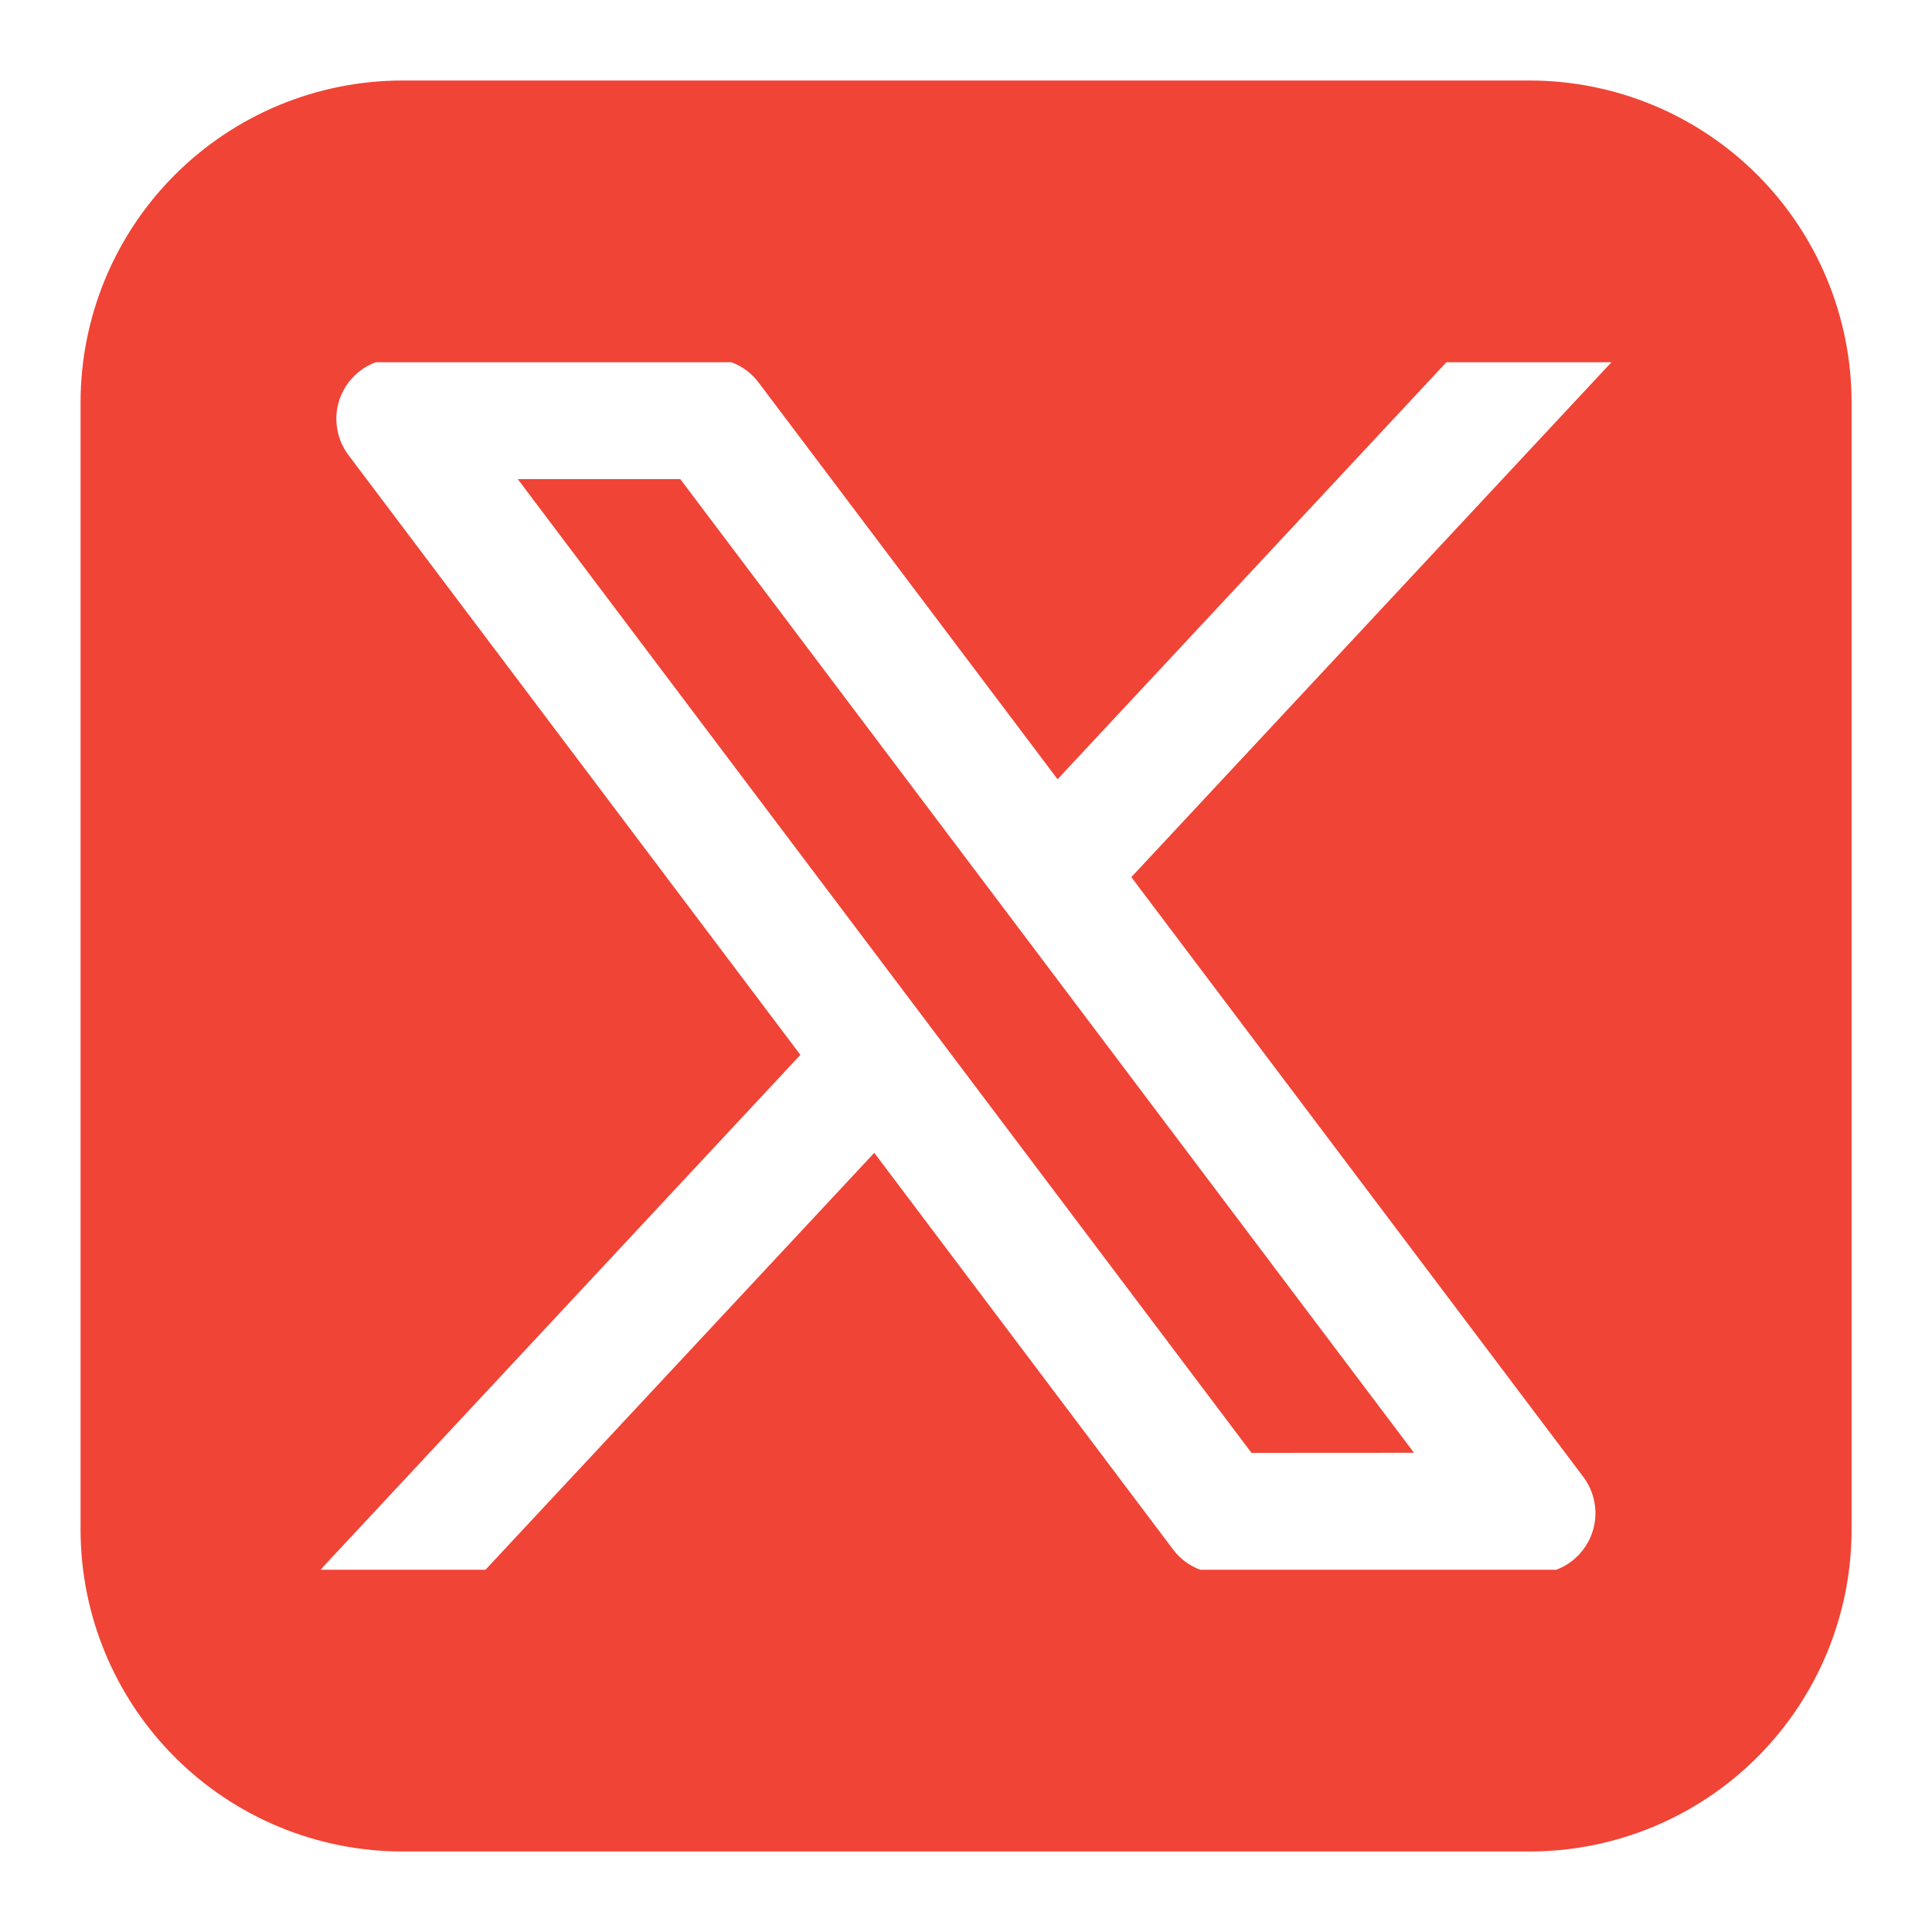
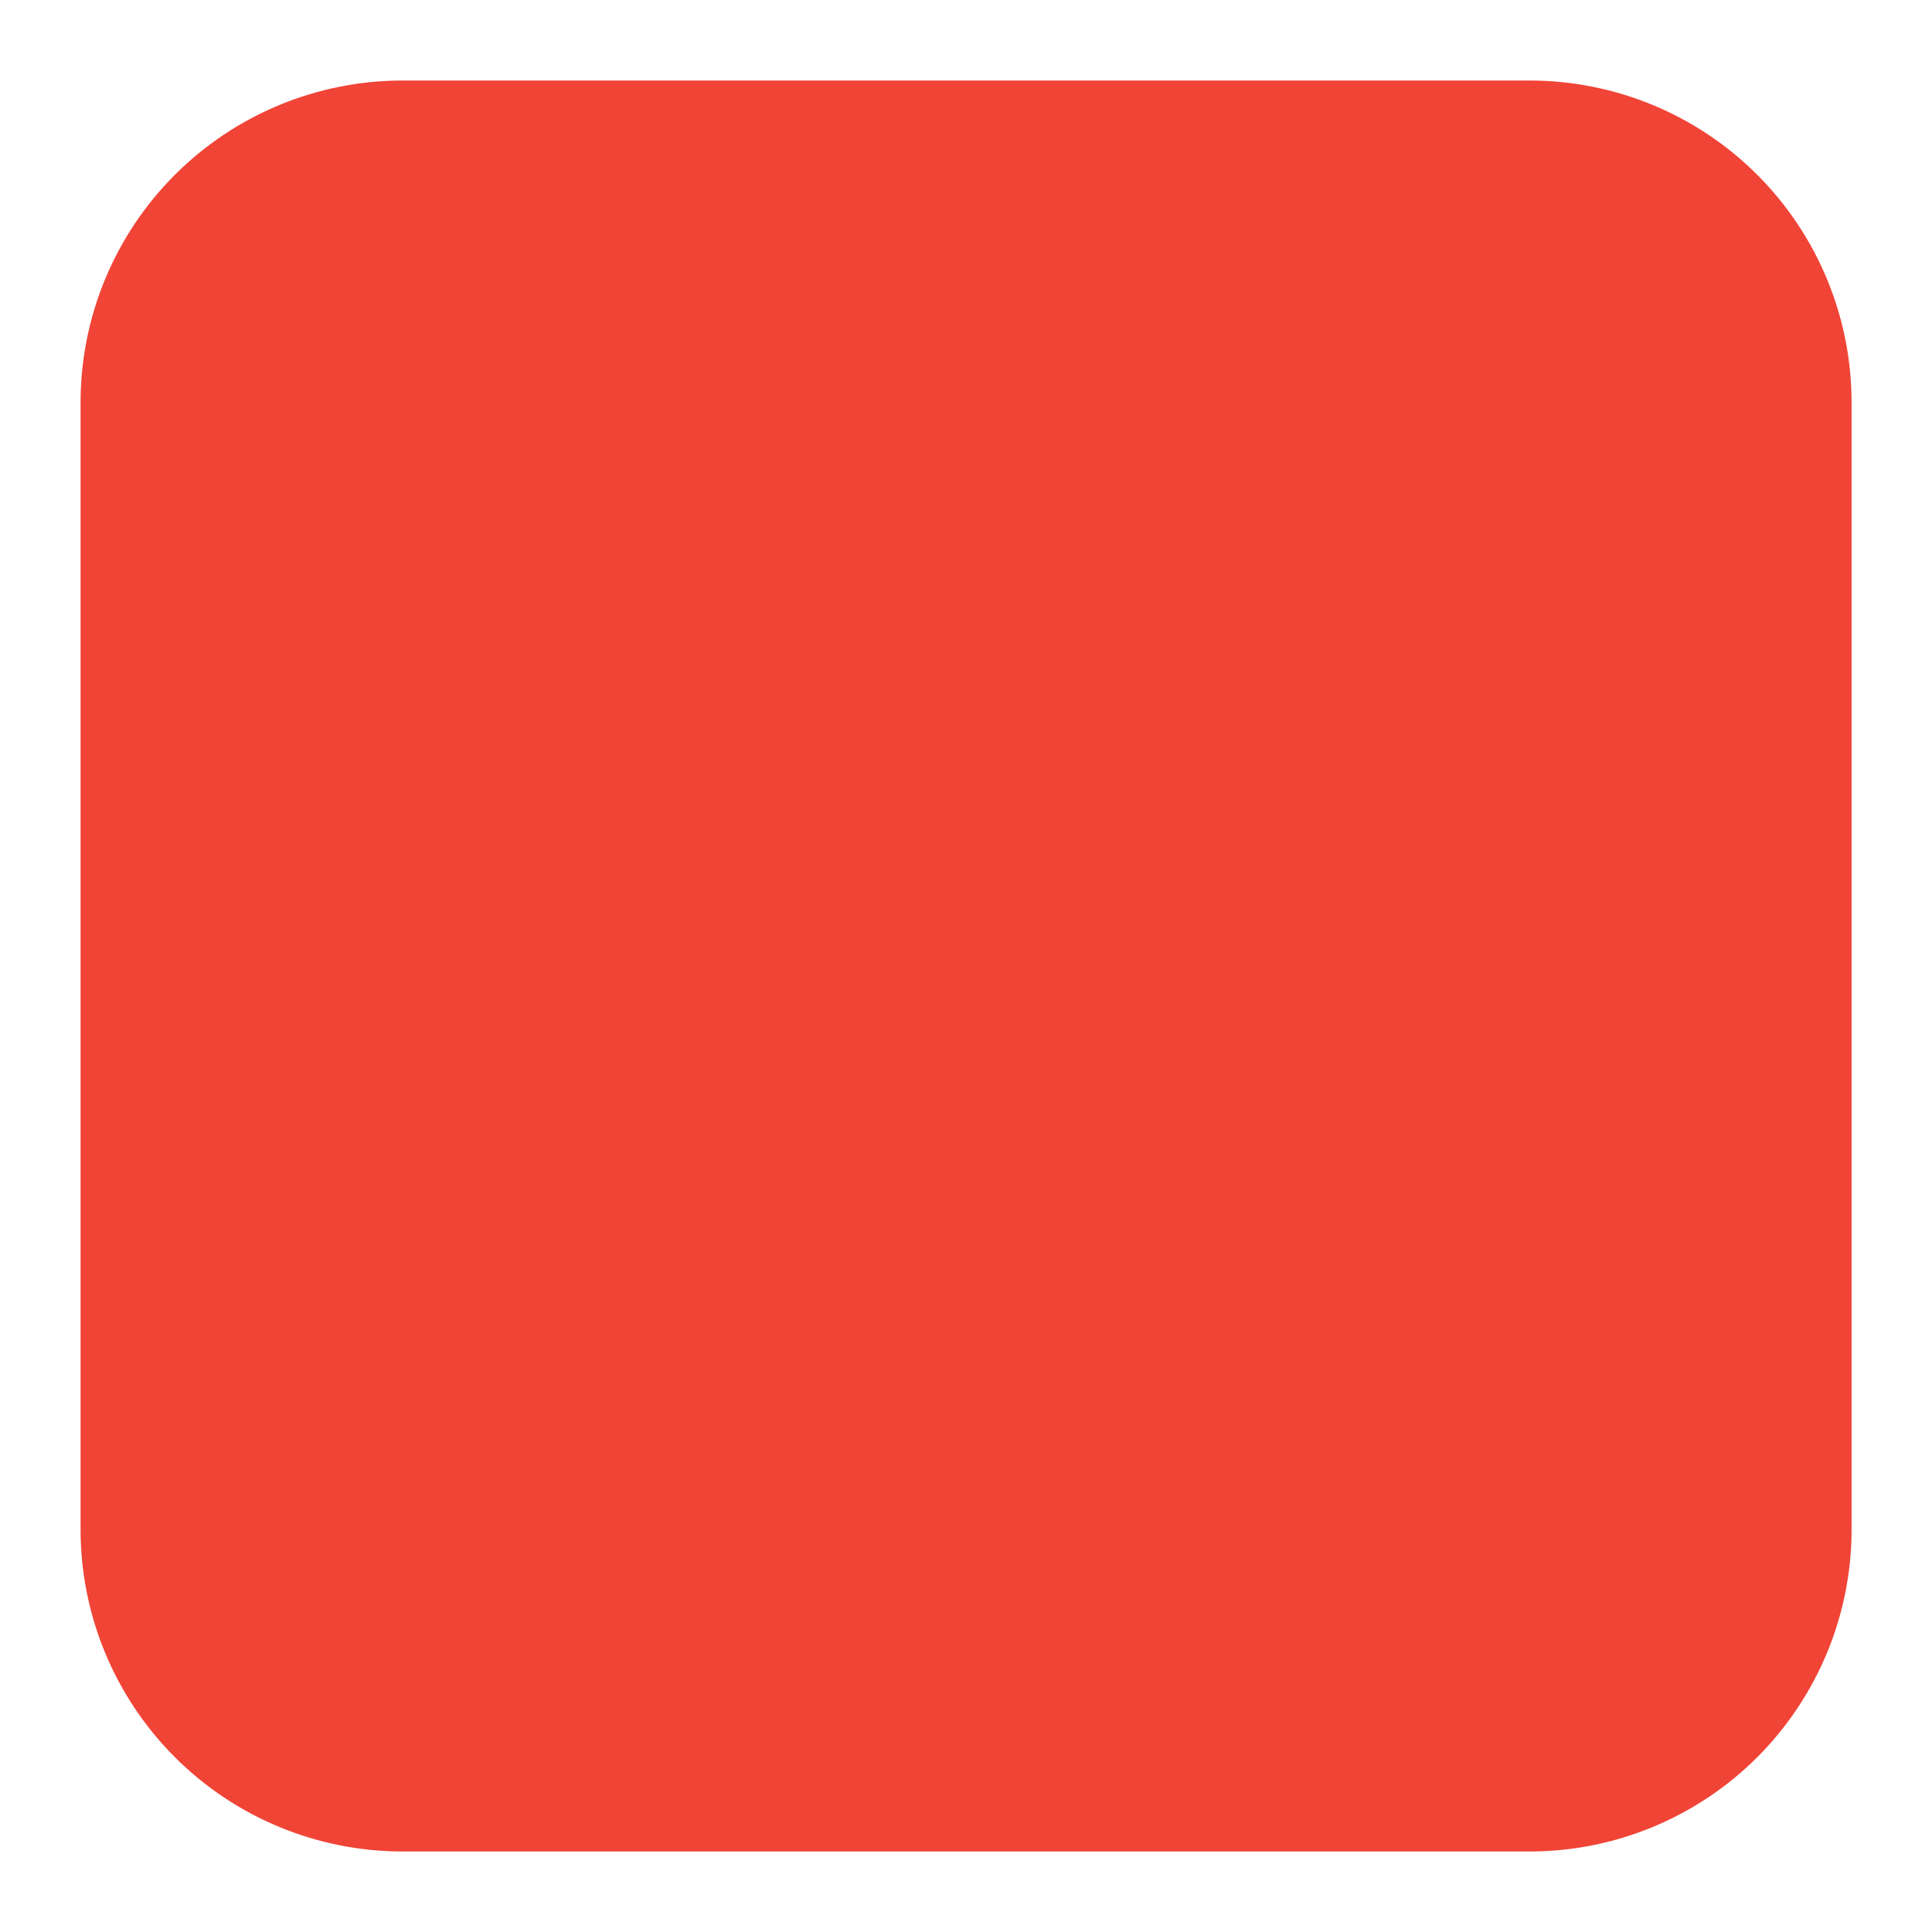
<svg xmlns="http://www.w3.org/2000/svg" width="40" height="40" viewBox="0 0 40 40" fill="none">
-   <path fill-rule="evenodd" clip-rule="evenodd" d="M8.335 1.667C6.567 1.667 4.871 2.369 3.621 3.619C2.37 4.869 1.668 6.565 1.668 8.333V31.666C1.668 33.435 2.37 35.13 3.621 36.381C4.871 37.631 6.567 38.333 8.335 38.333H31.668C33.436 38.333 35.132 37.631 36.382 36.381C37.632 35.13 38.335 33.435 38.335 31.666V8.333C38.335 6.565 37.632 4.869 36.382 3.619C35.132 2.369 33.436 1.667 31.668 1.667H8.335ZM7.778 7.5C7.596 7.568 7.431 7.677 7.299 7.82C7.166 7.962 7.069 8.133 7.014 8.32C6.959 8.507 6.949 8.704 6.984 8.895C7.019 9.087 7.098 9.268 7.215 9.423L16.571 21.84L6.713 32.415L6.64 32.5H10.051L18.101 23.868L24.288 32.081C24.431 32.272 24.626 32.417 24.85 32.5H32.22C32.402 32.432 32.566 32.322 32.698 32.179C32.83 32.037 32.927 31.865 32.982 31.678C33.036 31.492 33.046 31.295 33.011 31.104C32.976 30.912 32.897 30.732 32.78 30.576L23.423 18.16L33.363 7.5H29.946L21.896 16.133L15.706 7.92C15.563 7.729 15.368 7.583 15.145 7.5H7.778ZM25.911 30.08L10.72 9.92H14.085L29.275 30.078L25.911 30.08Z" fill="#F04436" />
+   <path fillRule="evenodd" clip-rule="evenodd" d="M8.335 1.667C6.567 1.667 4.871 2.369 3.621 3.619C2.37 4.869 1.668 6.565 1.668 8.333V31.666C1.668 33.435 2.37 35.13 3.621 36.381C4.871 37.631 6.567 38.333 8.335 38.333H31.668C33.436 38.333 35.132 37.631 36.382 36.381C37.632 35.13 38.335 33.435 38.335 31.666V8.333C38.335 6.565 37.632 4.869 36.382 3.619C35.132 2.369 33.436 1.667 31.668 1.667H8.335ZM7.778 7.5C7.596 7.568 7.431 7.677 7.299 7.82C7.166 7.962 7.069 8.133 7.014 8.32C6.959 8.507 6.949 8.704 6.984 8.895C7.019 9.087 7.098 9.268 7.215 9.423L16.571 21.84L6.713 32.415L6.64 32.5H10.051L18.101 23.868L24.288 32.081C24.431 32.272 24.626 32.417 24.85 32.5H32.22C32.402 32.432 32.566 32.322 32.698 32.179C32.83 32.037 32.927 31.865 32.982 31.678C33.036 31.492 33.046 31.295 33.011 31.104C32.976 30.912 32.897 30.732 32.78 30.576L23.423 18.16L33.363 7.5H29.946L21.896 16.133L15.706 7.92C15.563 7.729 15.368 7.583 15.145 7.5H7.778ZM25.911 30.08L10.72 9.92H14.085L29.275 30.078L25.911 30.08Z" fill="#F04436" />
</svg>
